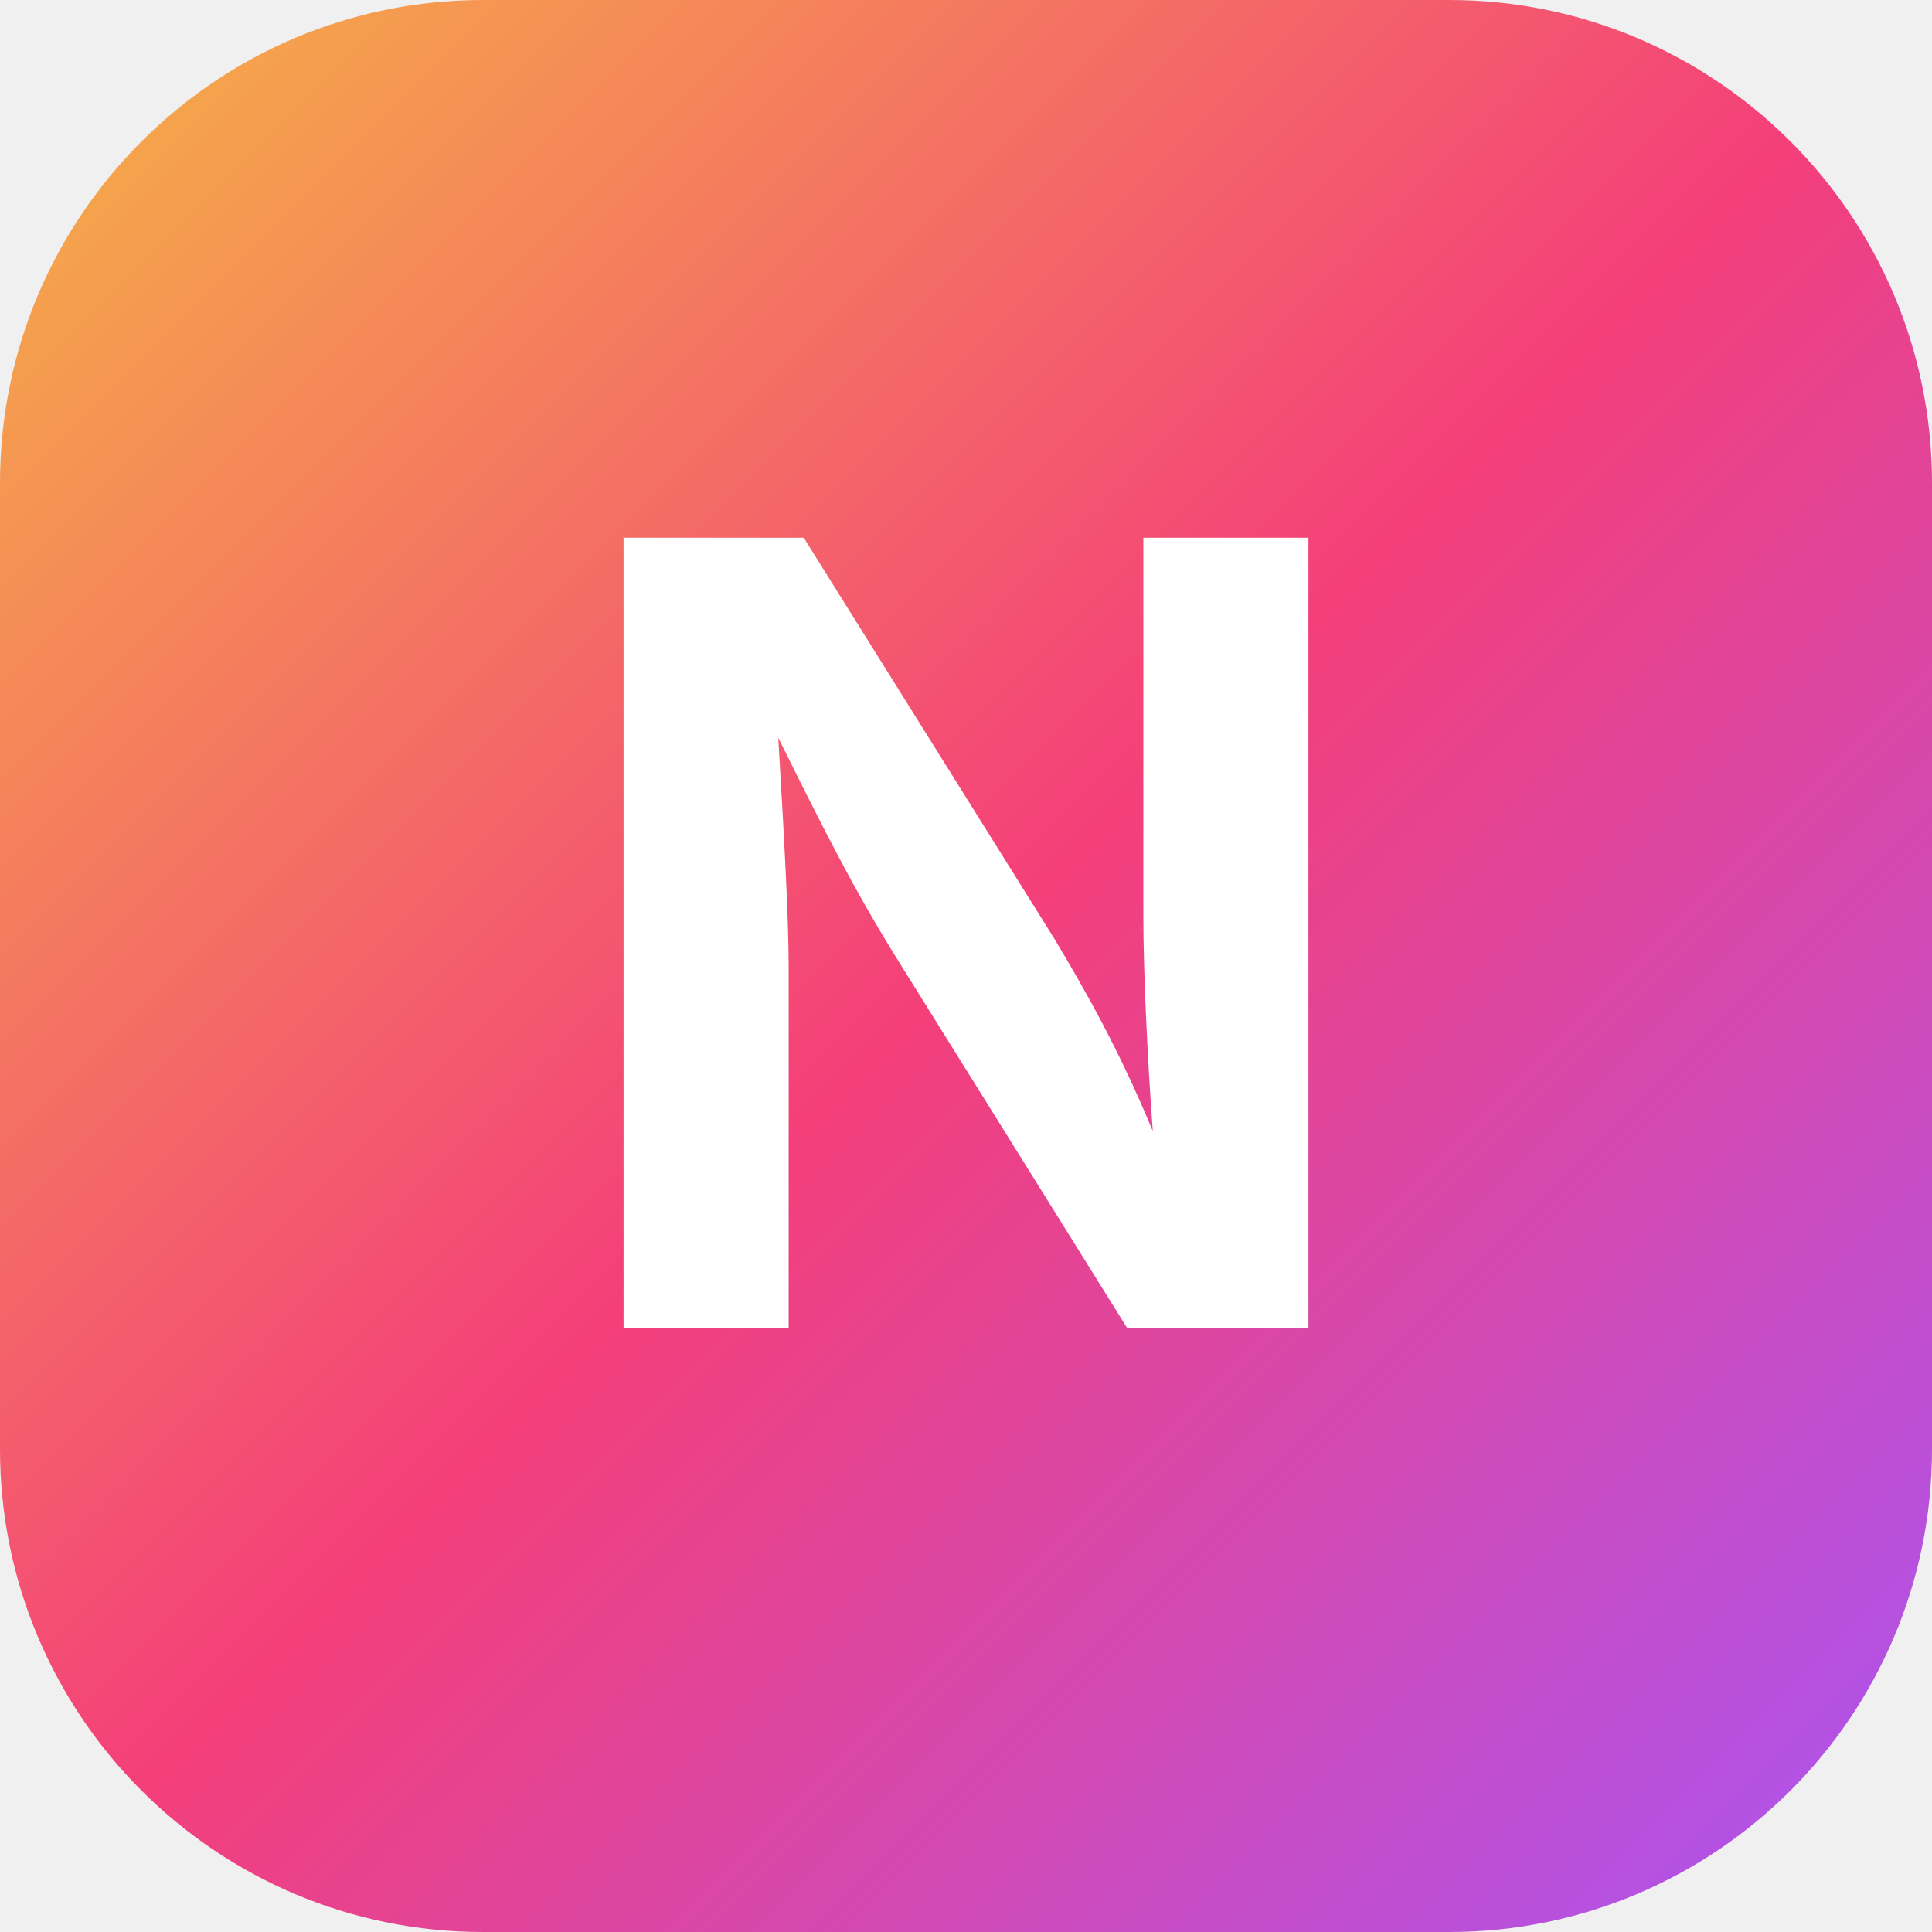
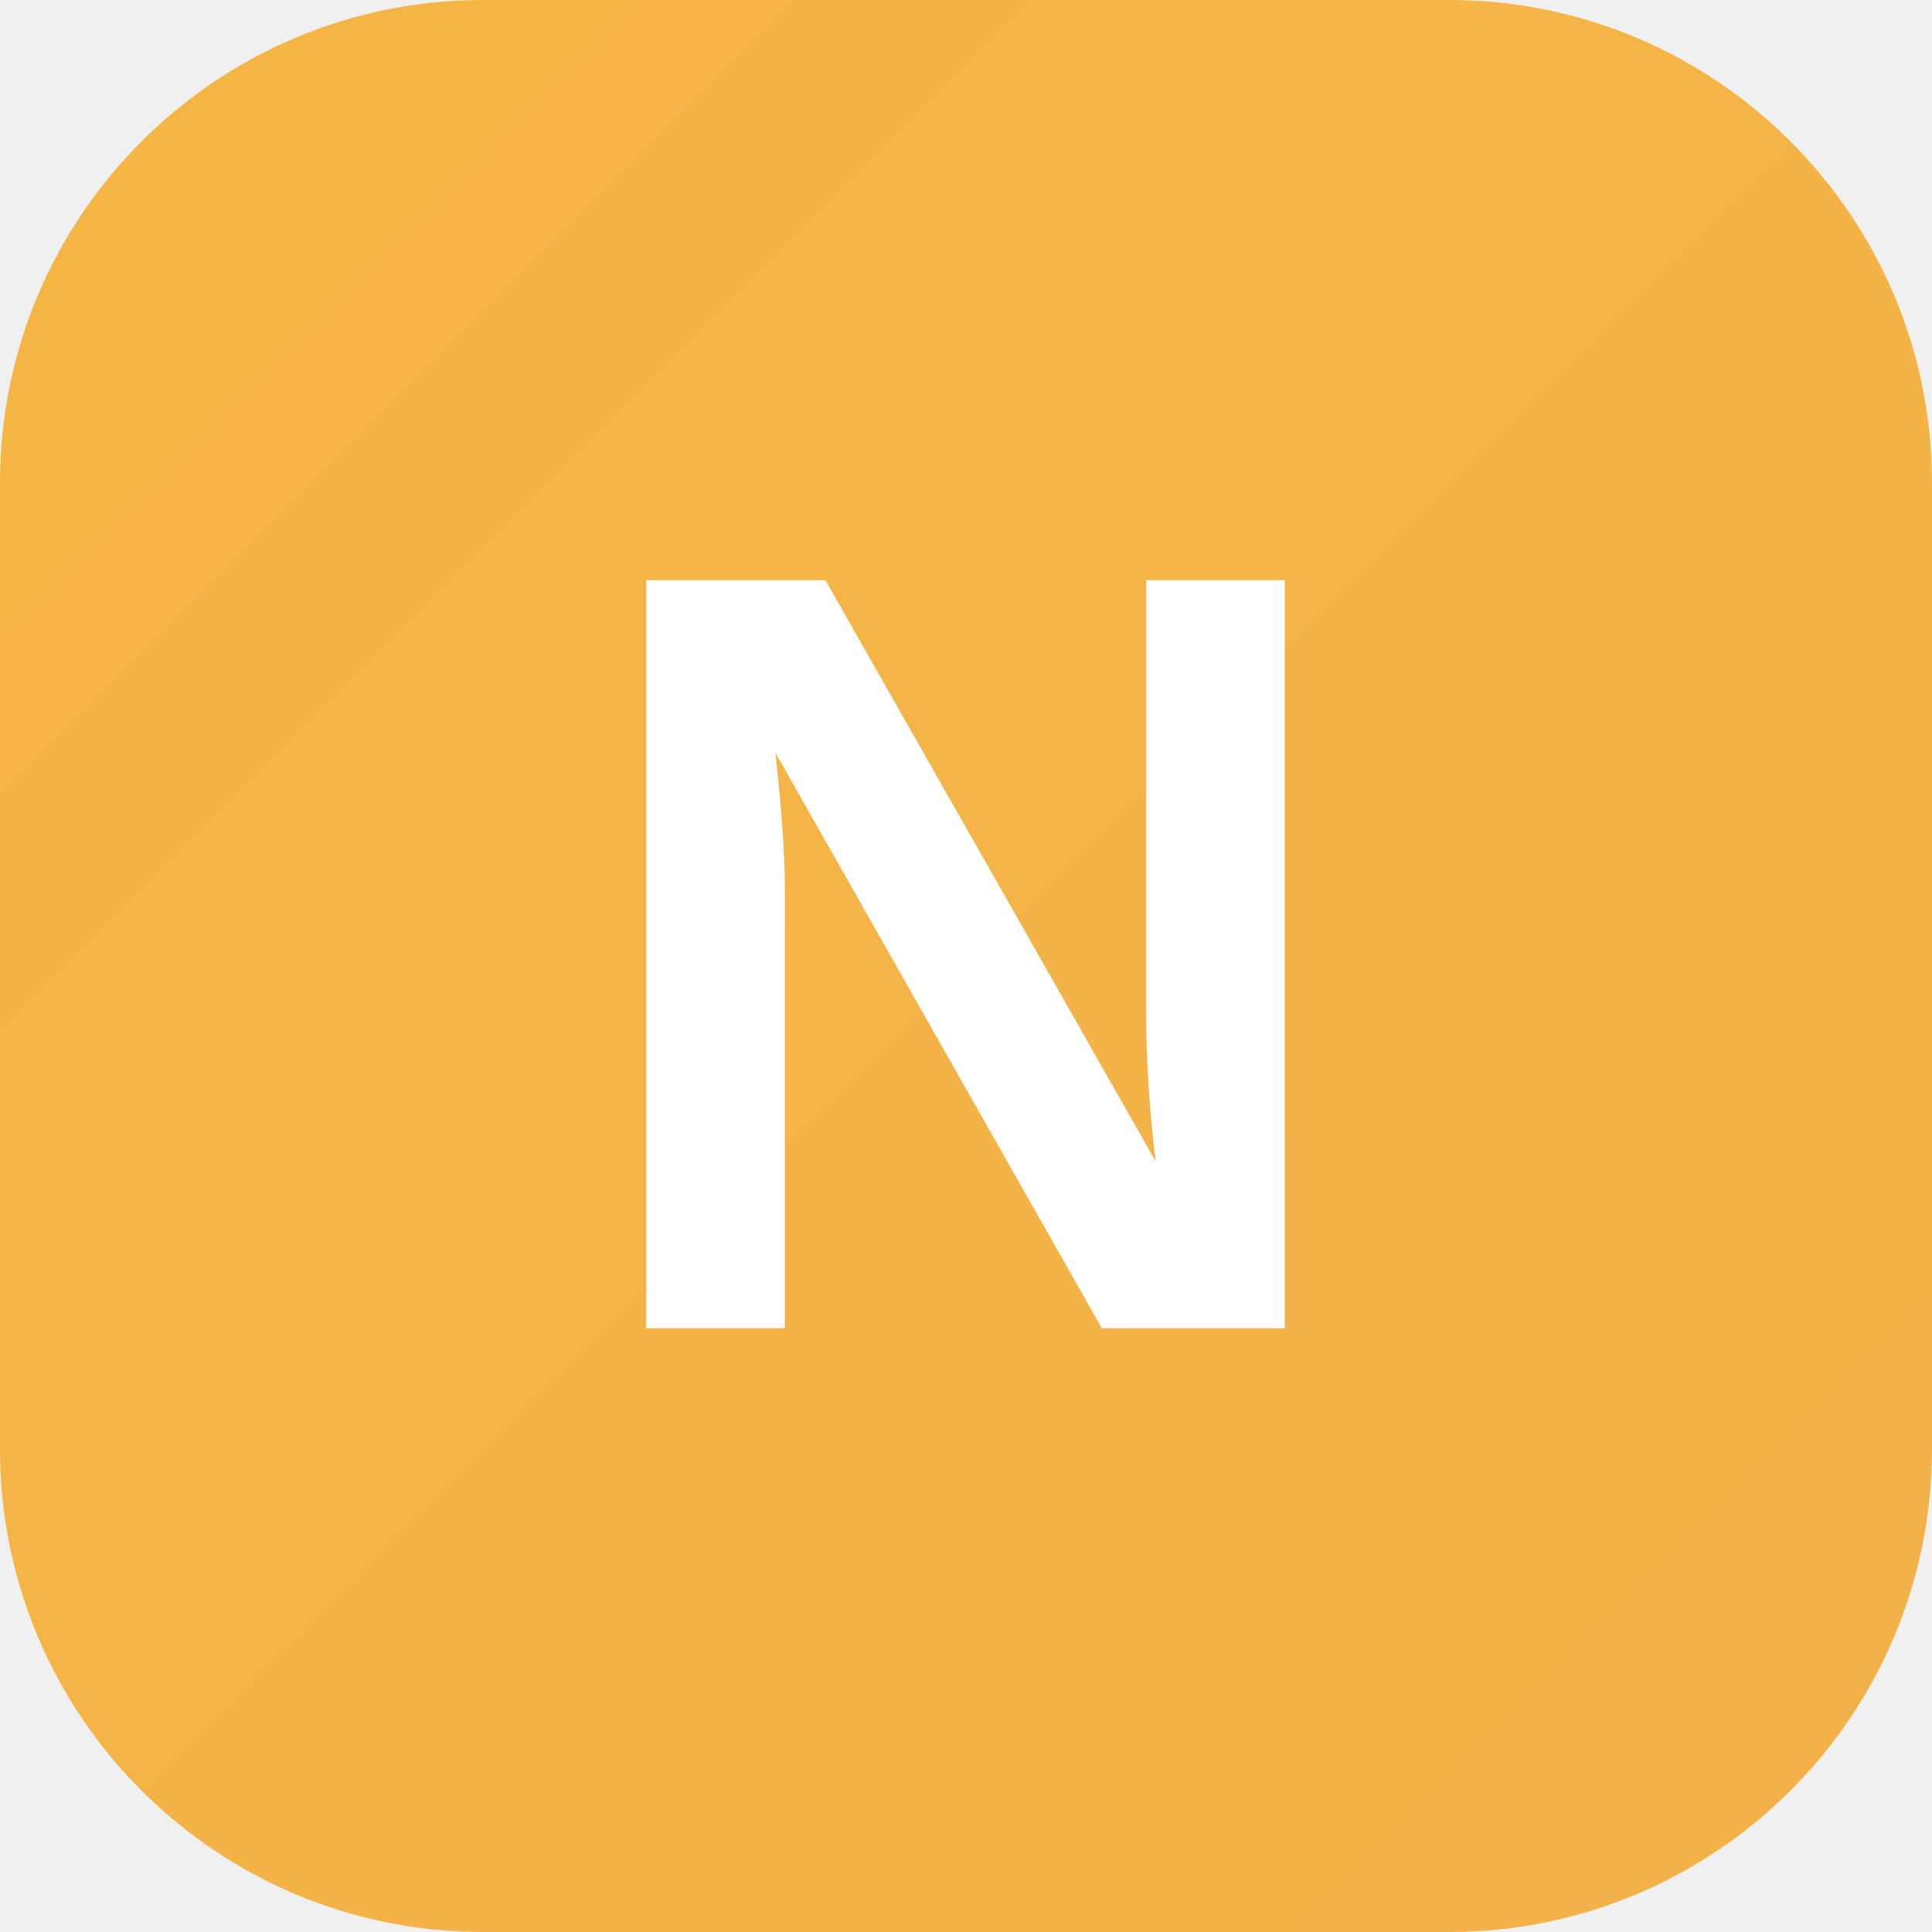
- <svg xmlns="http://www.w3.org/2000/svg" viewBox="0 0 32 32">
+ <svg xmlns="http://www.w3.org/2000/svg" viewBox="0 0 32 32" fill="none">
+   <rect width="32" height="32" rx="8" fill="url(#g)" />
  <defs>
-     <linearGradient id="g" x1="0%" y1="0%" x2="100%" y2="100%">
-       <stop offset="0%" stop-color="#f5b544" />
-       <stop offset="50%" stop-color="#f43f7a" />
-       <stop offset="100%" stop-color="#a855f7" />
+     <linearGradient id="g" x1="0" y1="0" x2="32" y2="32">
+       <stop stop-color="#f5b544" />
+       <stop offset="1" stop-color="#a855f7" />
    </linearGradient>
  </defs>
-   <rect width="32" height="32" rx="8" fill="url(#g)" />
-   <text x="16" y="22" text-anchor="middle" fill="white" font-family="Inter,sans-serif" font-weight="700" font-size="18">N</text>
+   <text x="16" y="22" text-anchor="middle" font-family="Arial" font-weight="bold" font-size="18" fill="white">N</text>
</svg>
